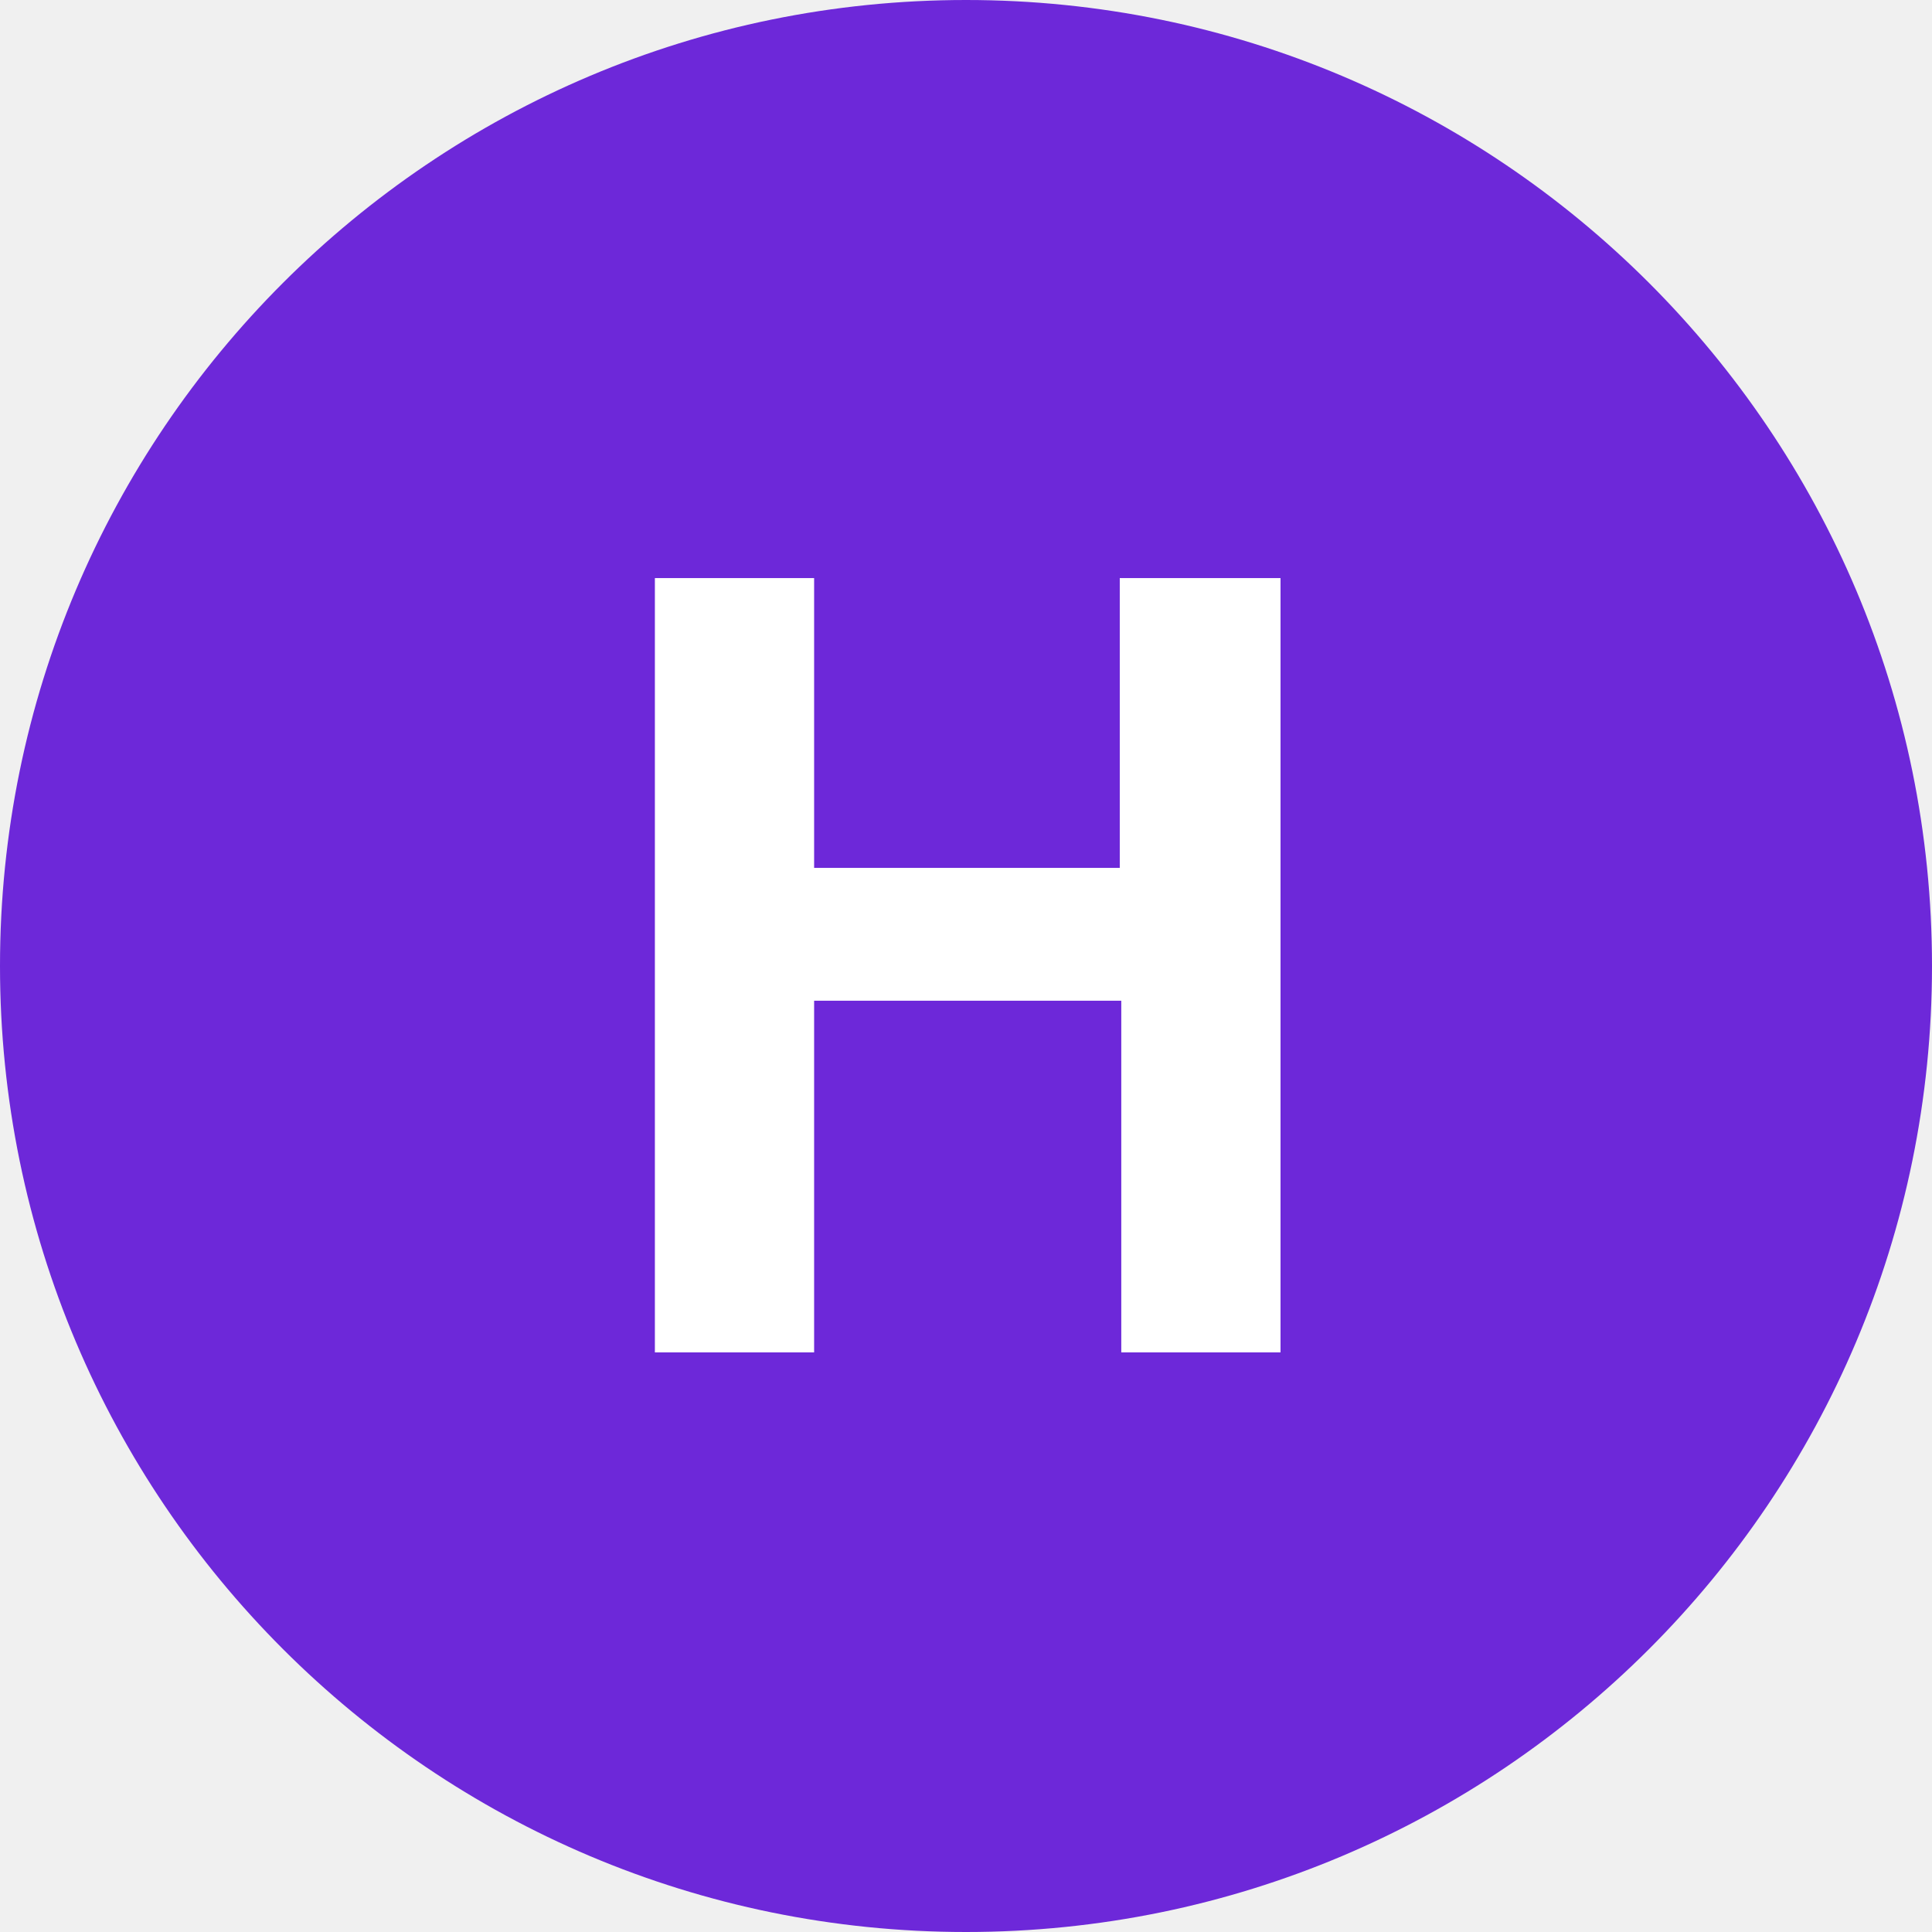
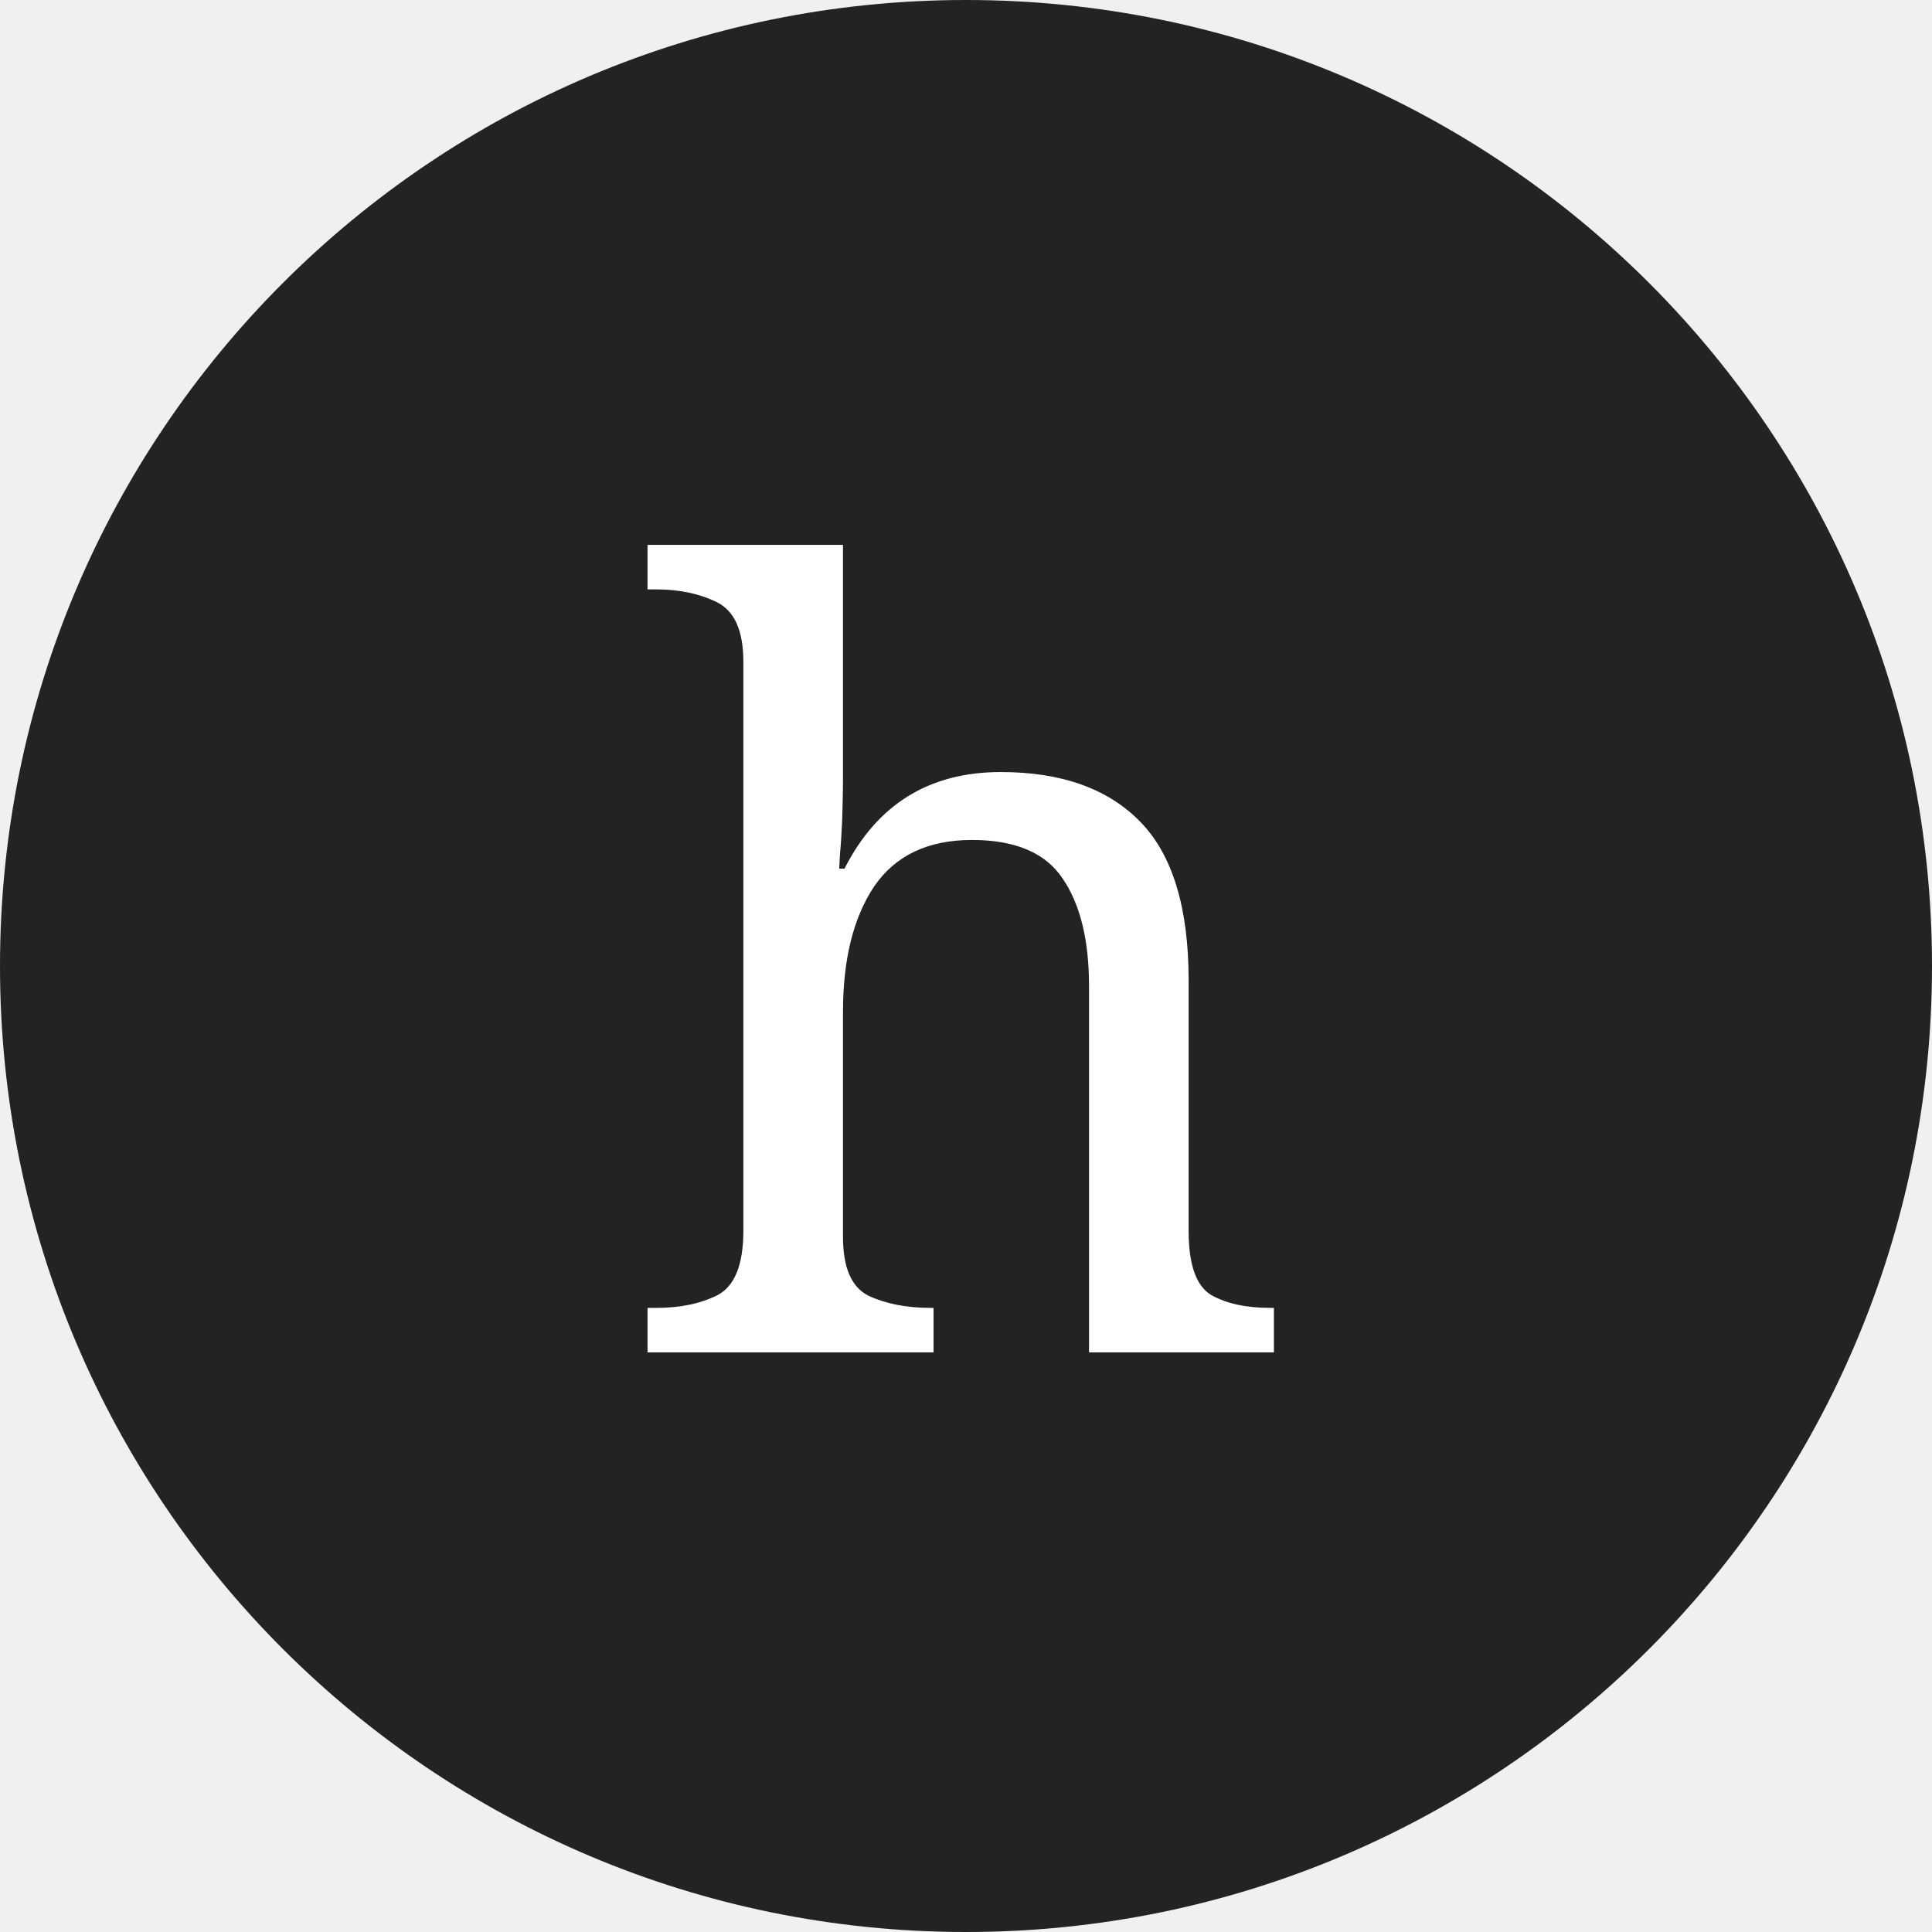
<svg xmlns="http://www.w3.org/2000/svg" viewBox="0 0 40 40">
-   <circle cx="20" cy="20" r="20" fill="#6D28D9" />
-   <text x="20" y="28" text-anchor="middle" font-family="Helvetica,Arial,sans-serif" font-size="22" font-weight="700" fill="#fff">H</text>
+   <circle cx="20" cy="20" r="20" fill="#232323" />
+   <text x="20" y="28" text-anchor="middle" font-family="Georgia,serif" font-size="22" fill="#fff">h</text>
</svg>
